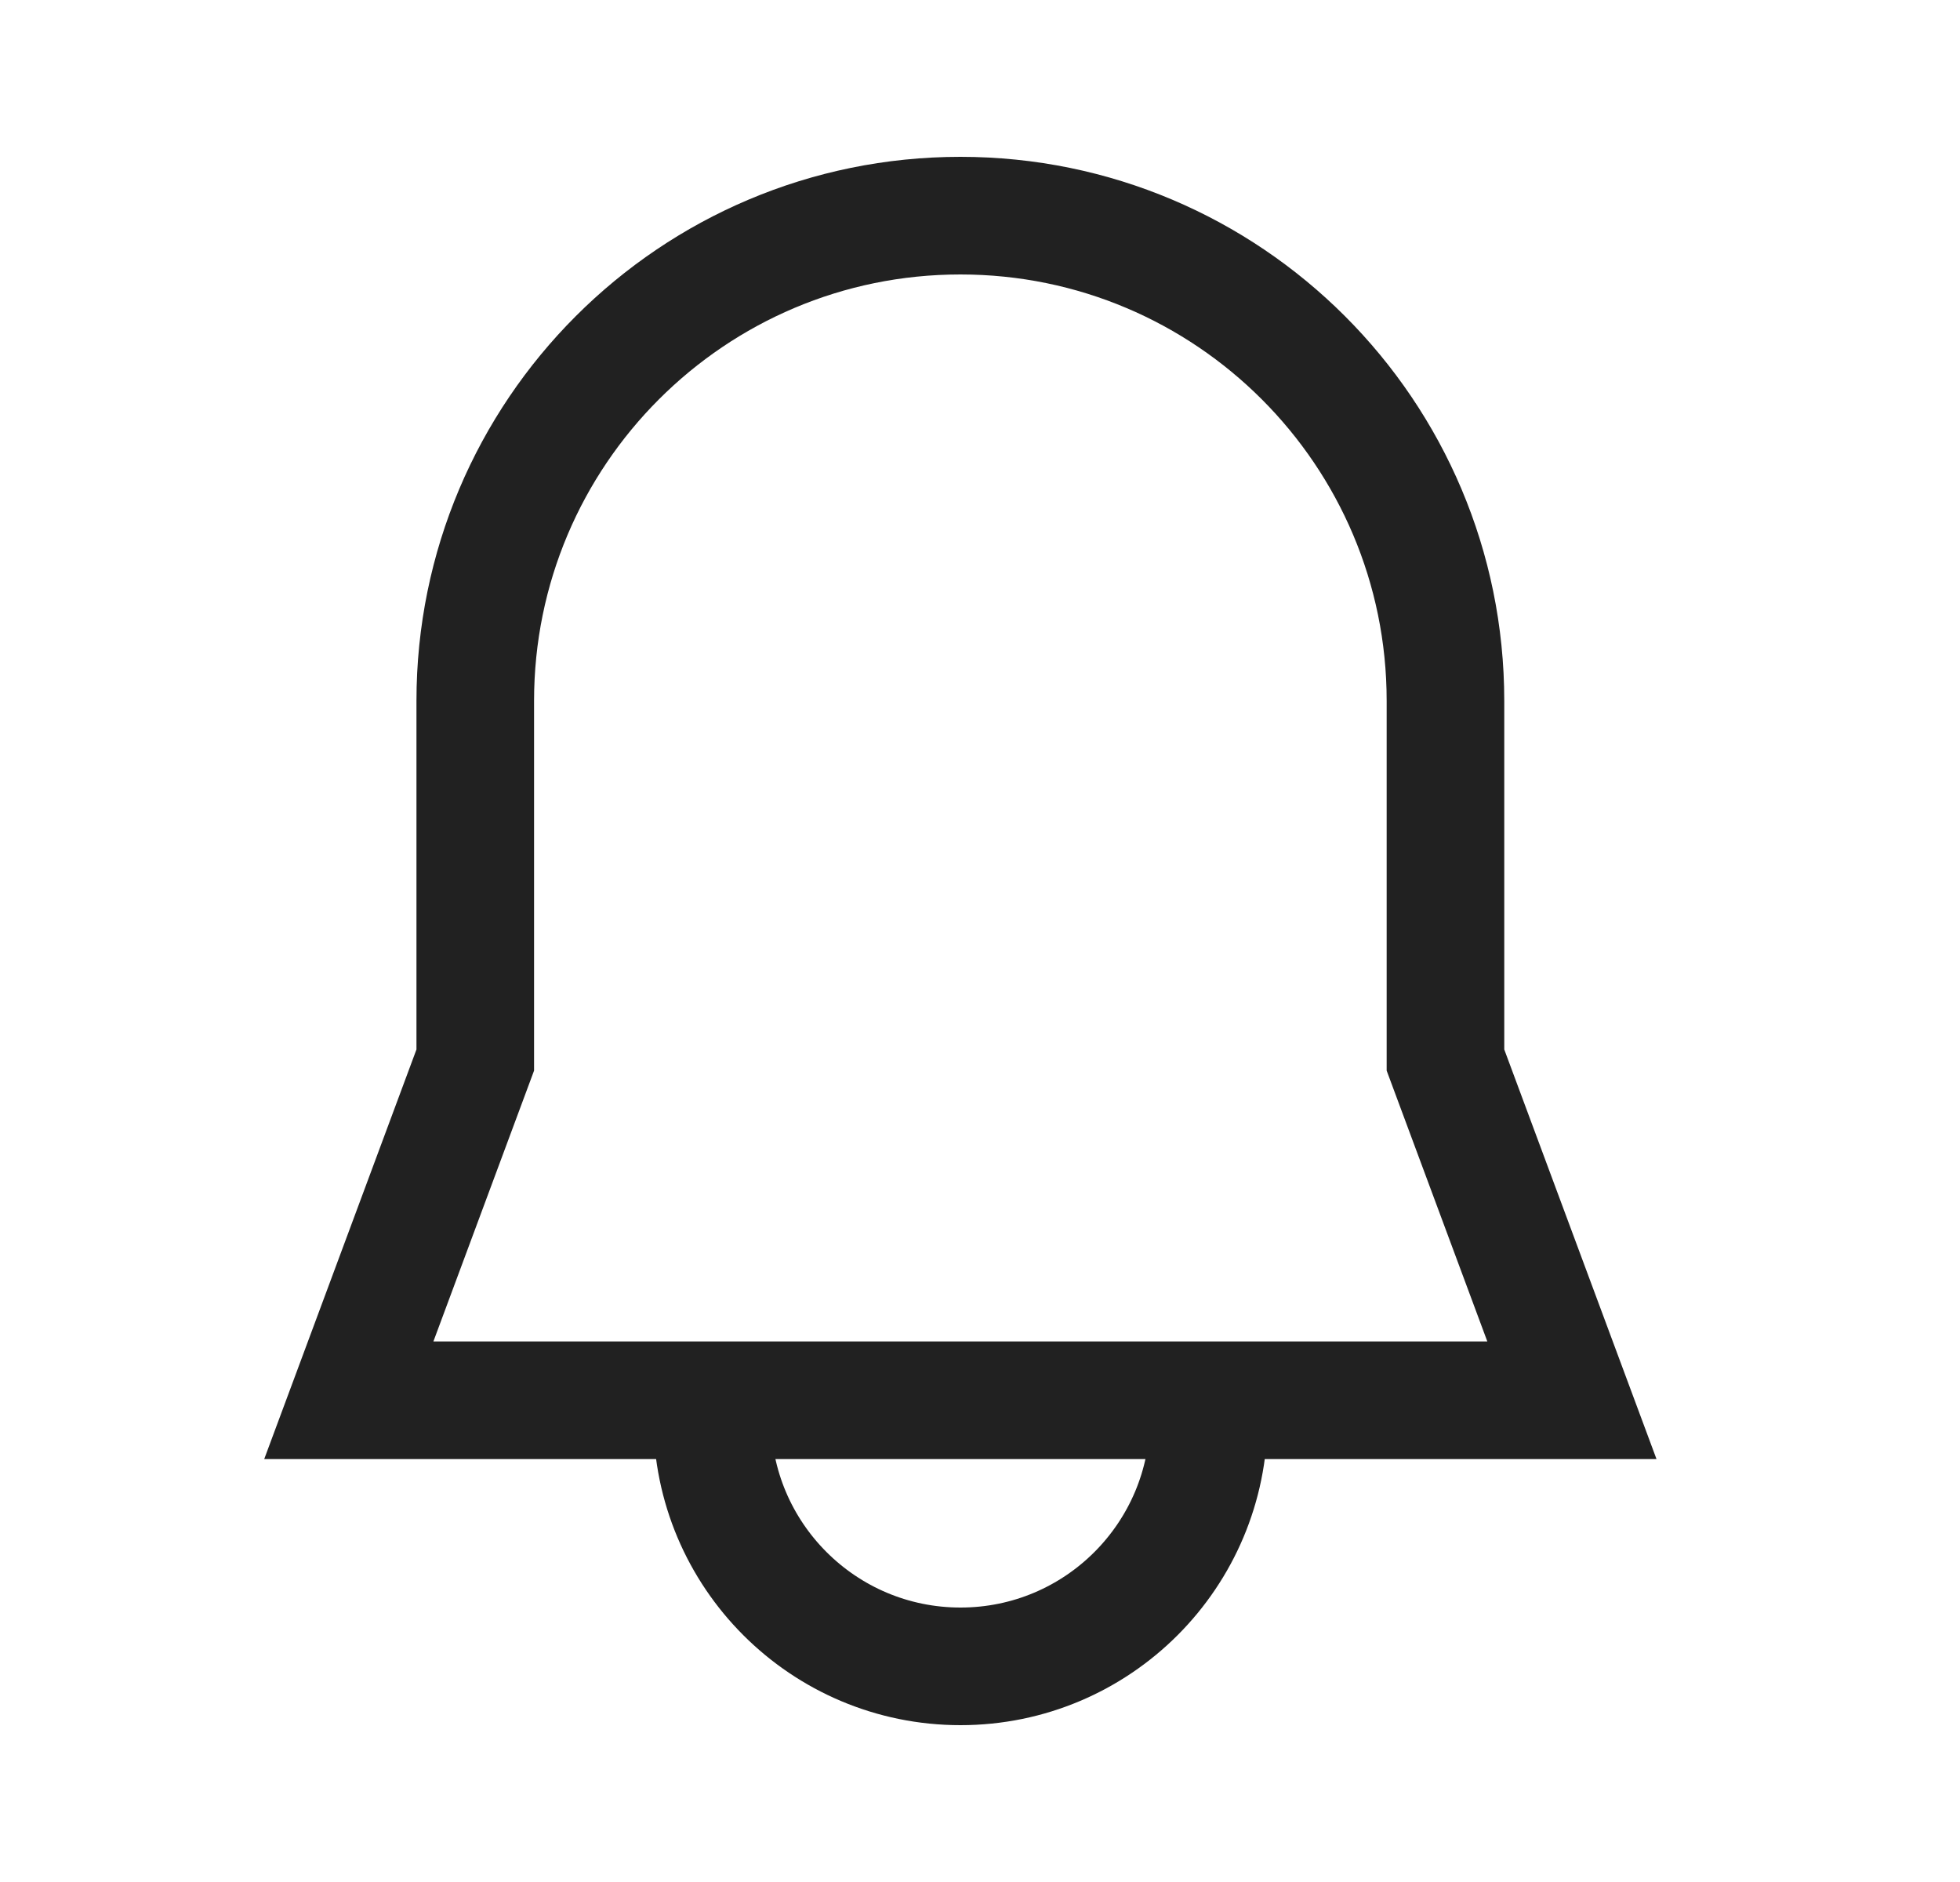
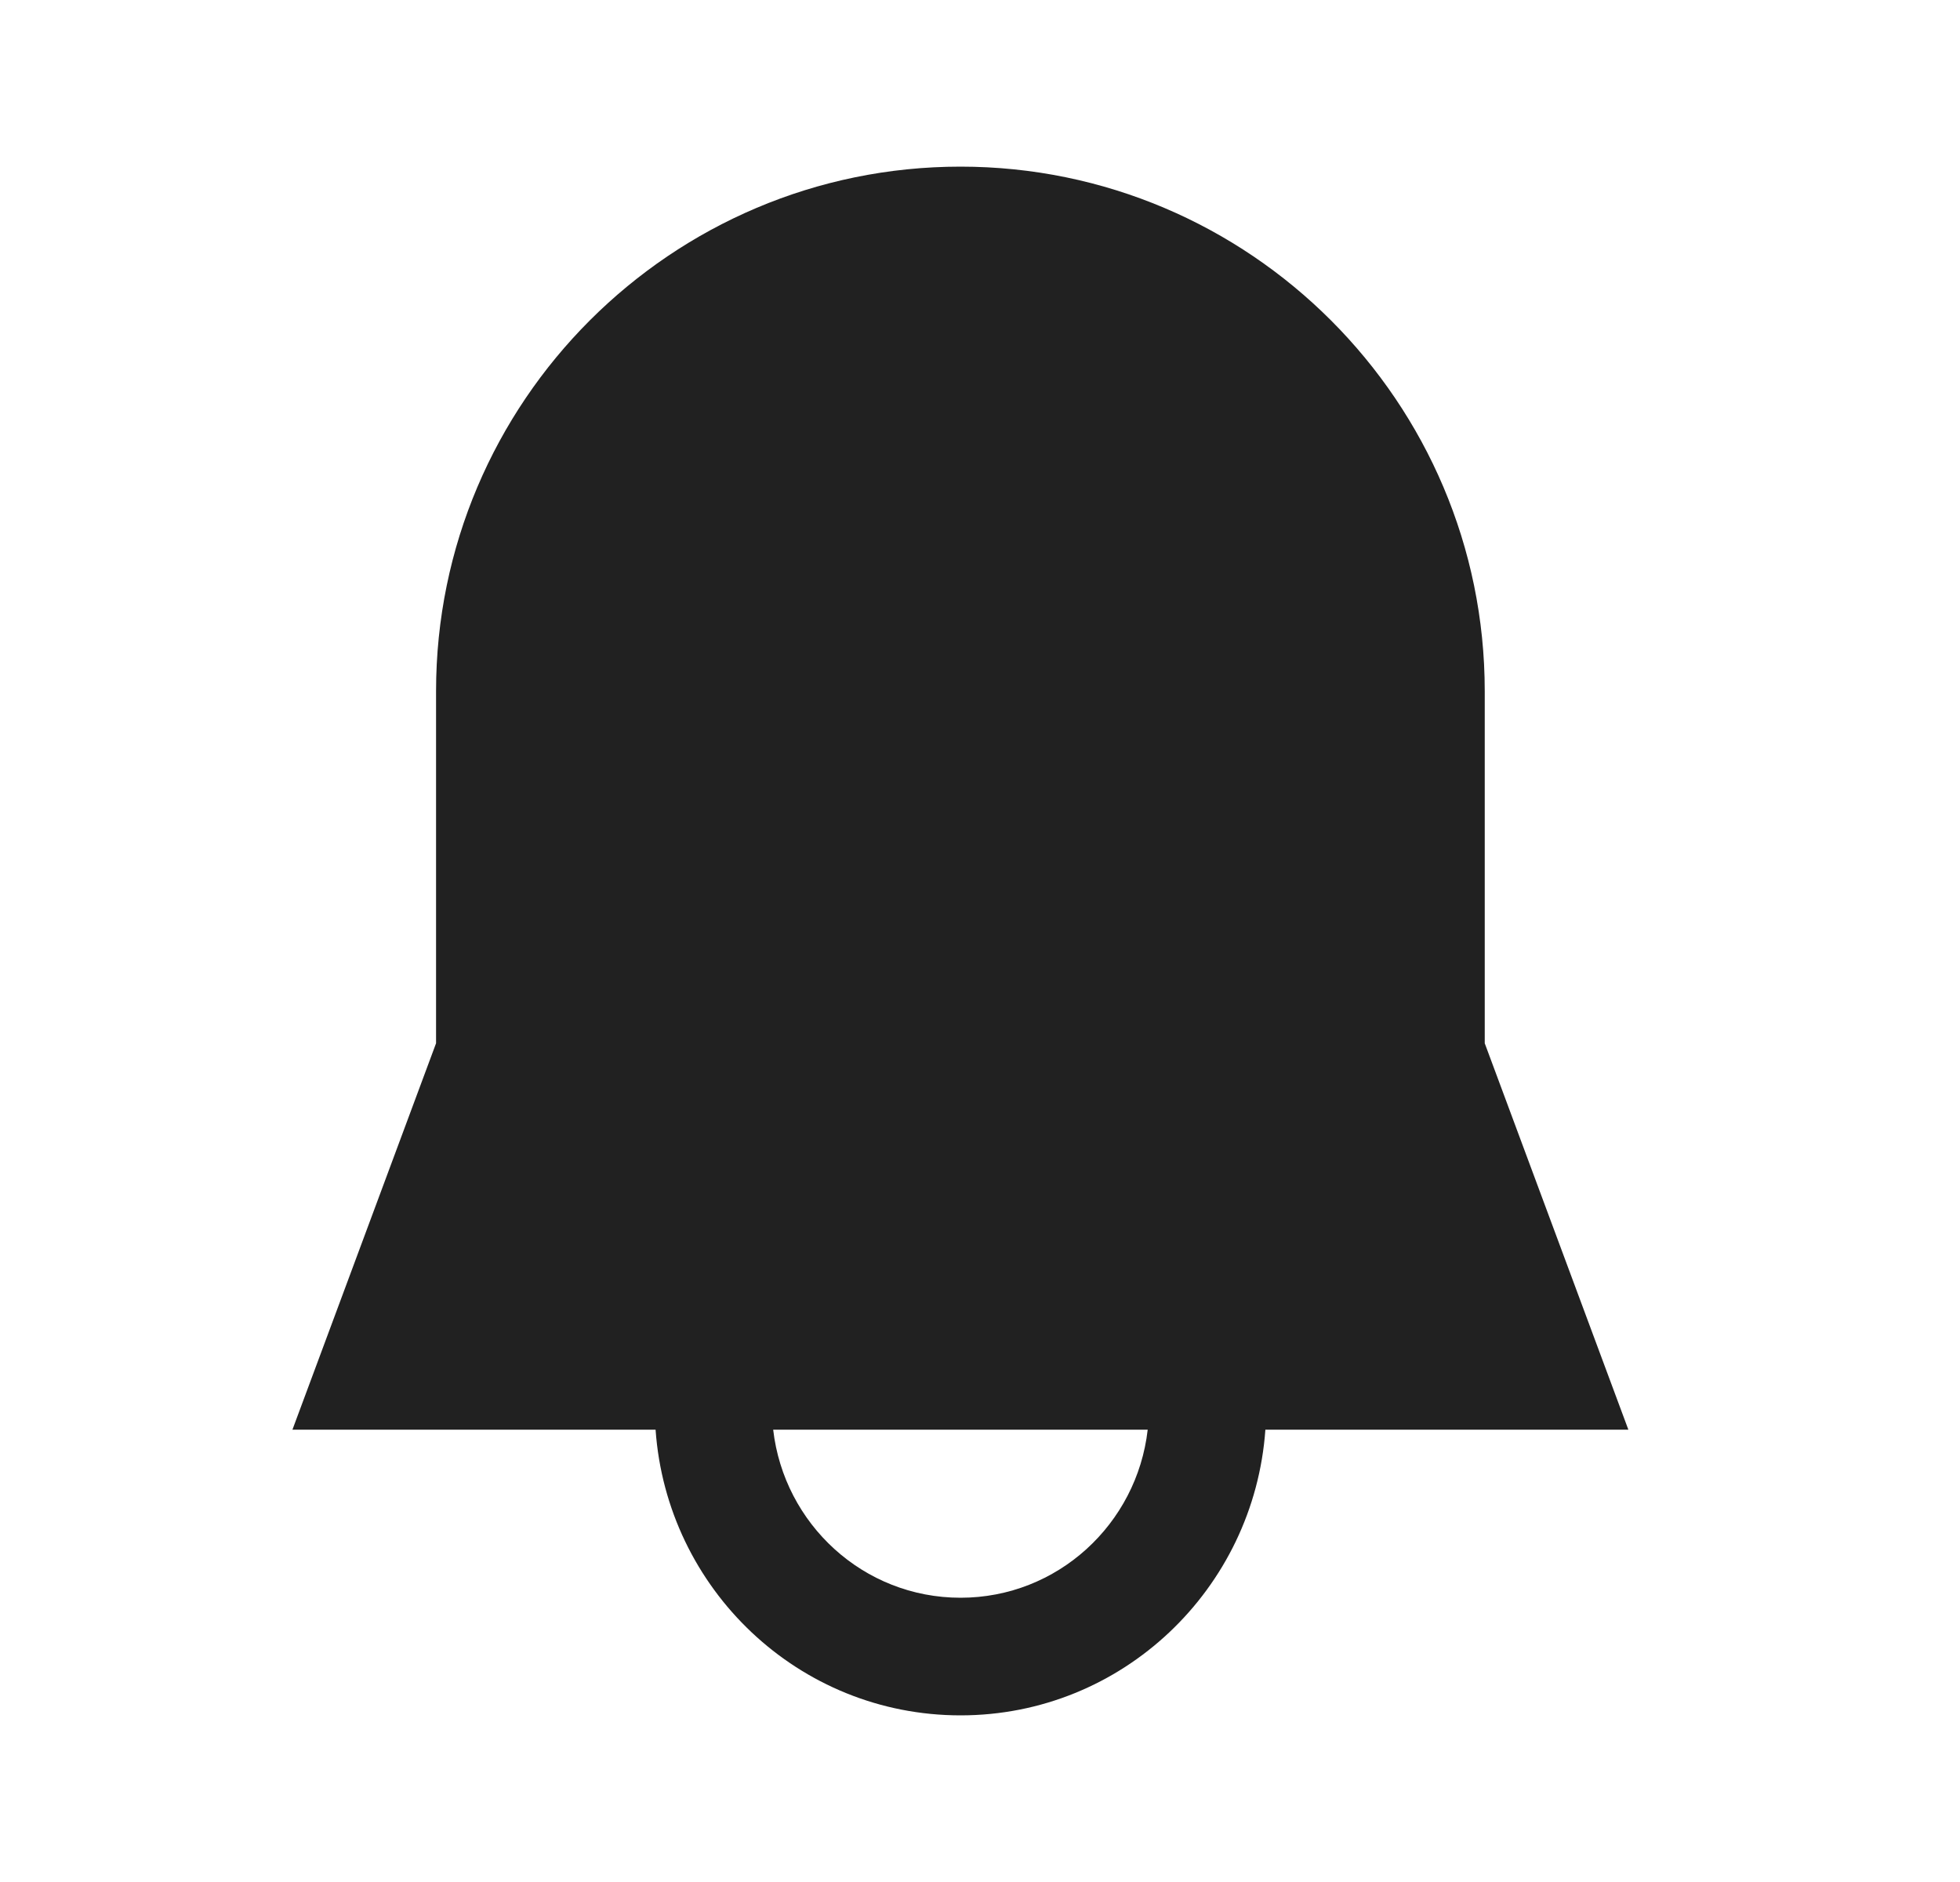
<svg xmlns="http://www.w3.org/2000/svg" width="25" height="24" viewBox="0 0 25 24" fill="none">
-   <path d="M15.417 17.857V18.083C15.417 19.832 14 21.25 12.251 21.25C10.502 21.25 9.084 19.832 9.084 18.083V17.857" stroke="#212121" stroke-width="1.5" />
-   <path d="M6.062 8.938C6.062 5.52 8.832 2.75 12.25 2.75C15.667 2.75 18.437 5.52 18.437 8.938V13.518L20.05 17.857H4.449L6.062 13.518V8.938Z" stroke="#212121" stroke-width="1.5" />
+   <path fill-rule="evenodd" clip-rule="evenodd" d="M12.252 20.375C11.012 20.375 10.001 19.435 9.862 18.232H14.639C14.502 19.435 13.489 20.375 12.252 20.375ZM20.77 18.232L18.938 13.304V8.813C18.938 5.125 15.938 2.125 12.251 2.125C8.562 2.125 5.562 5.125 5.562 8.813V13.304L3.73 18.232H8.362C8.505 20.262 10.185 21.875 12.252 21.875C14.316 21.875 15.996 20.262 16.14 18.232H20.77Z" fill="#212121" />
</svg>
